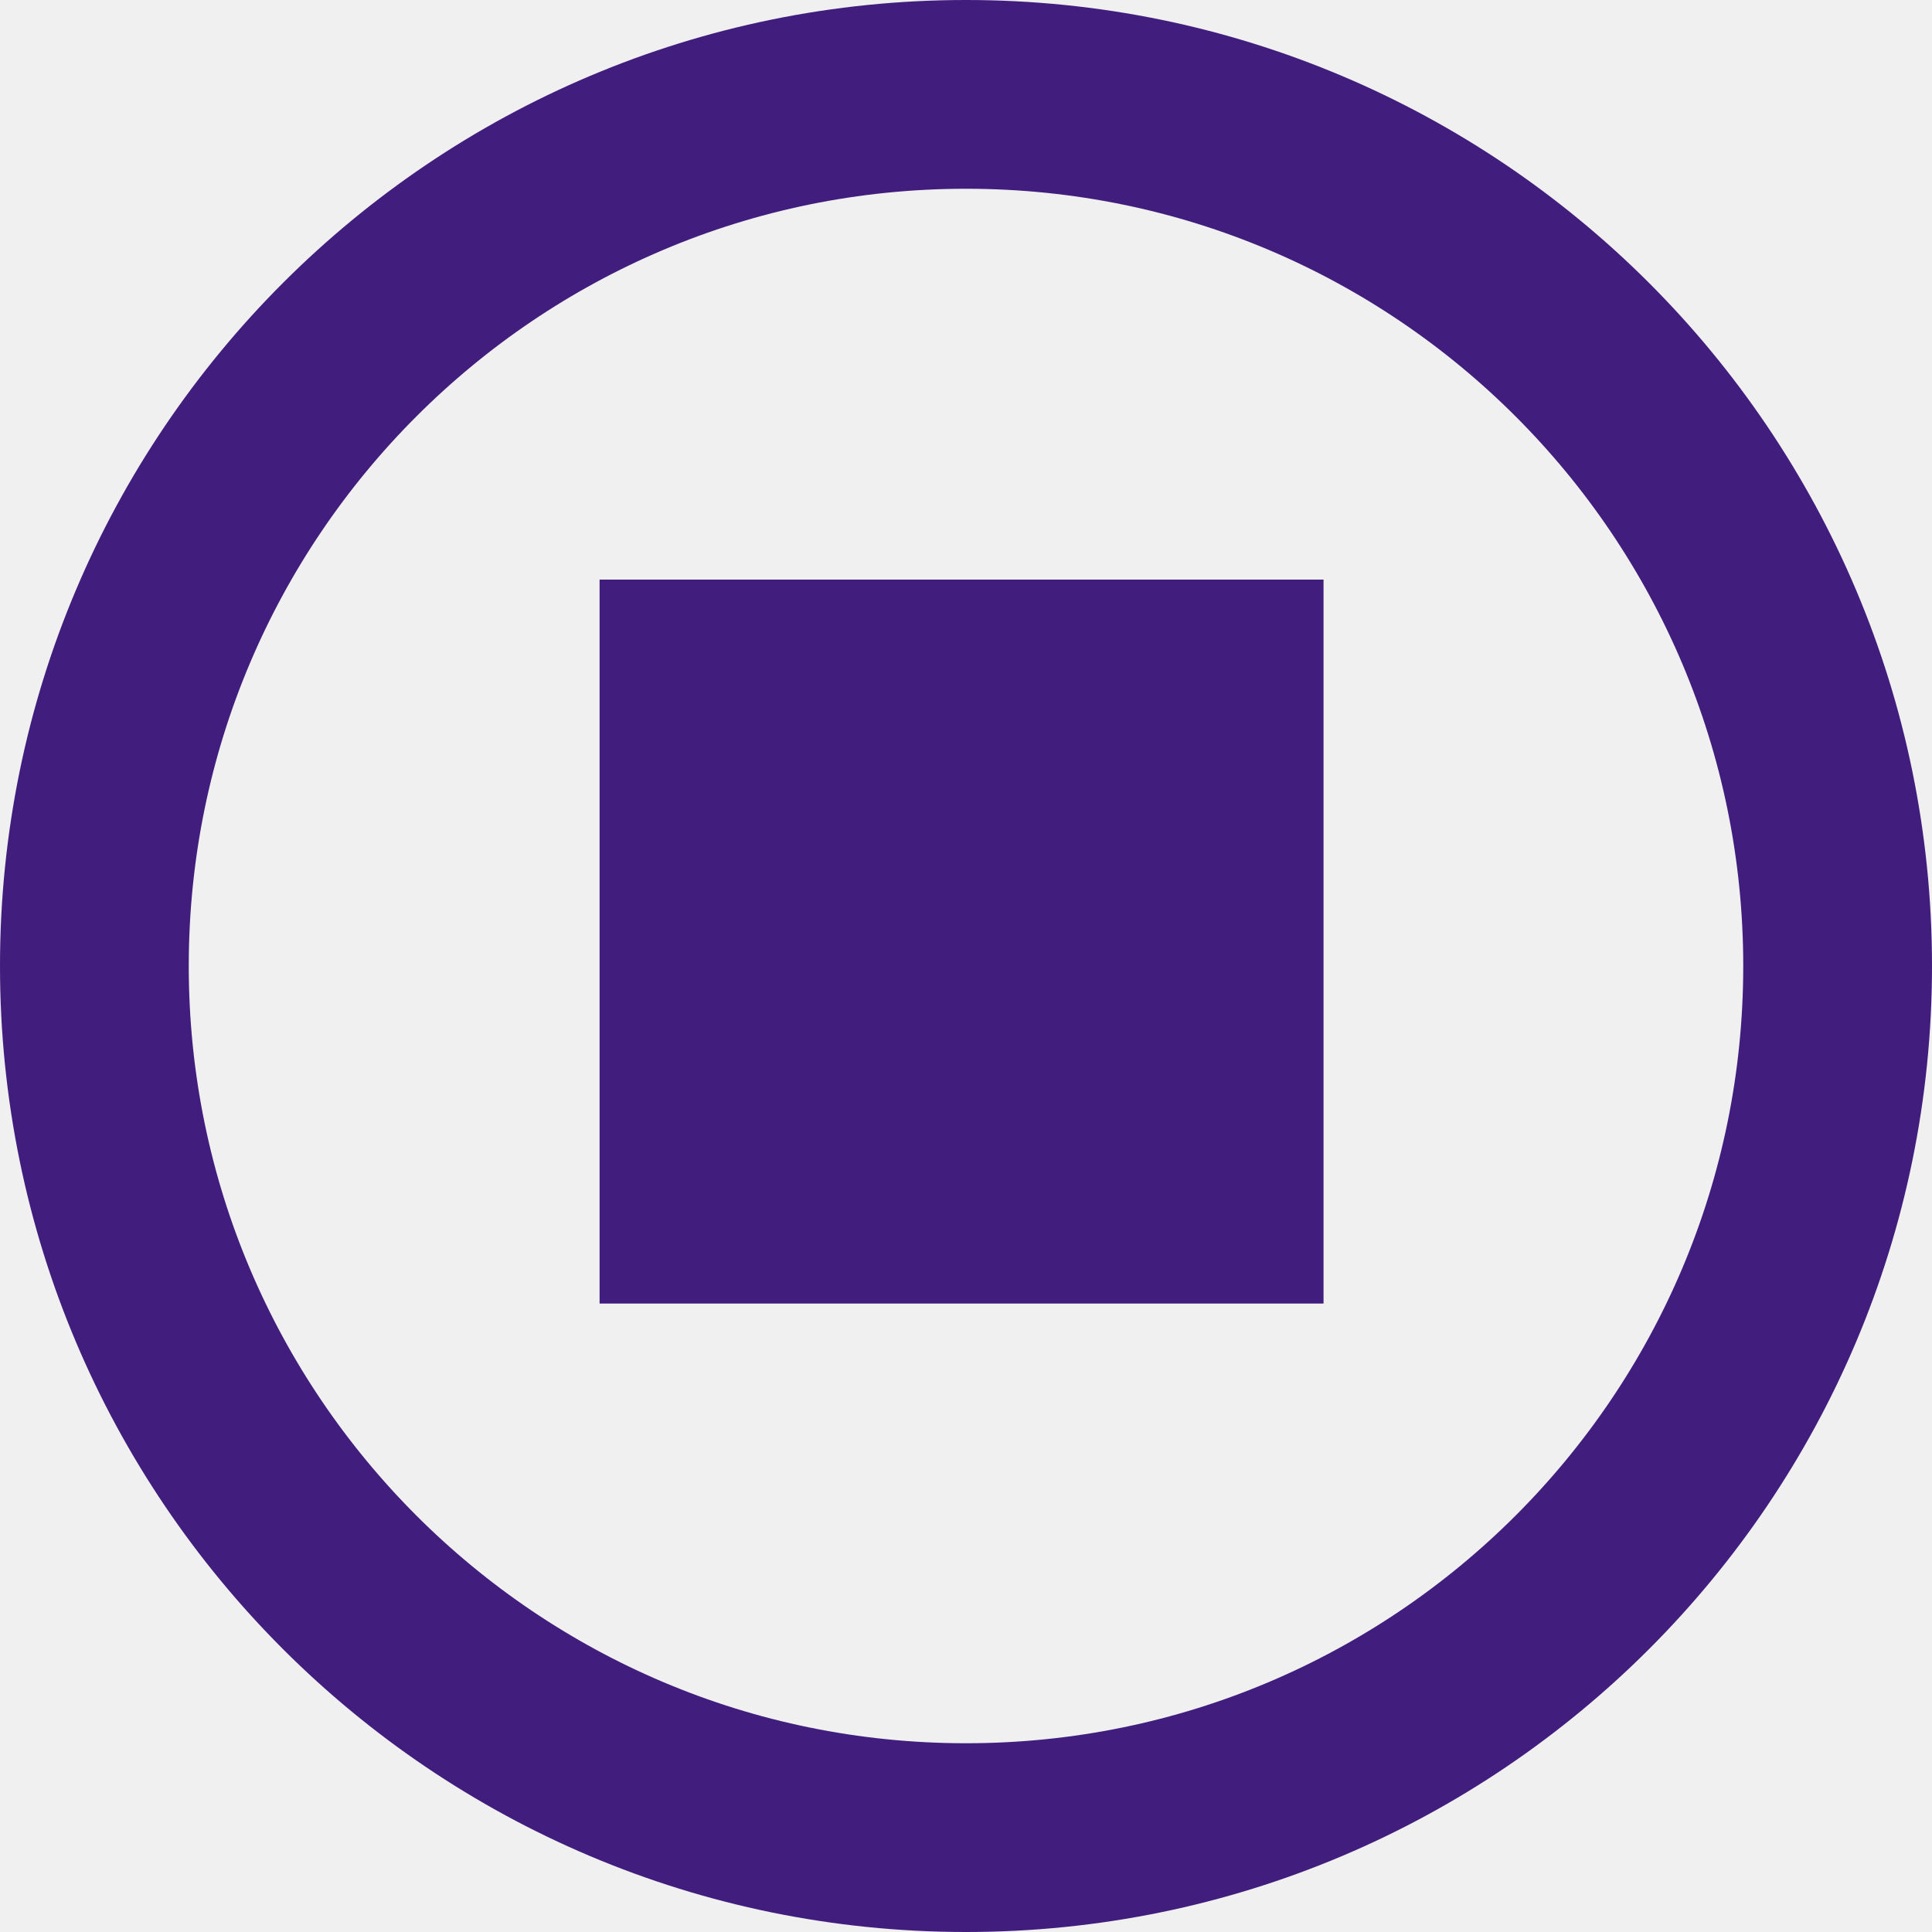
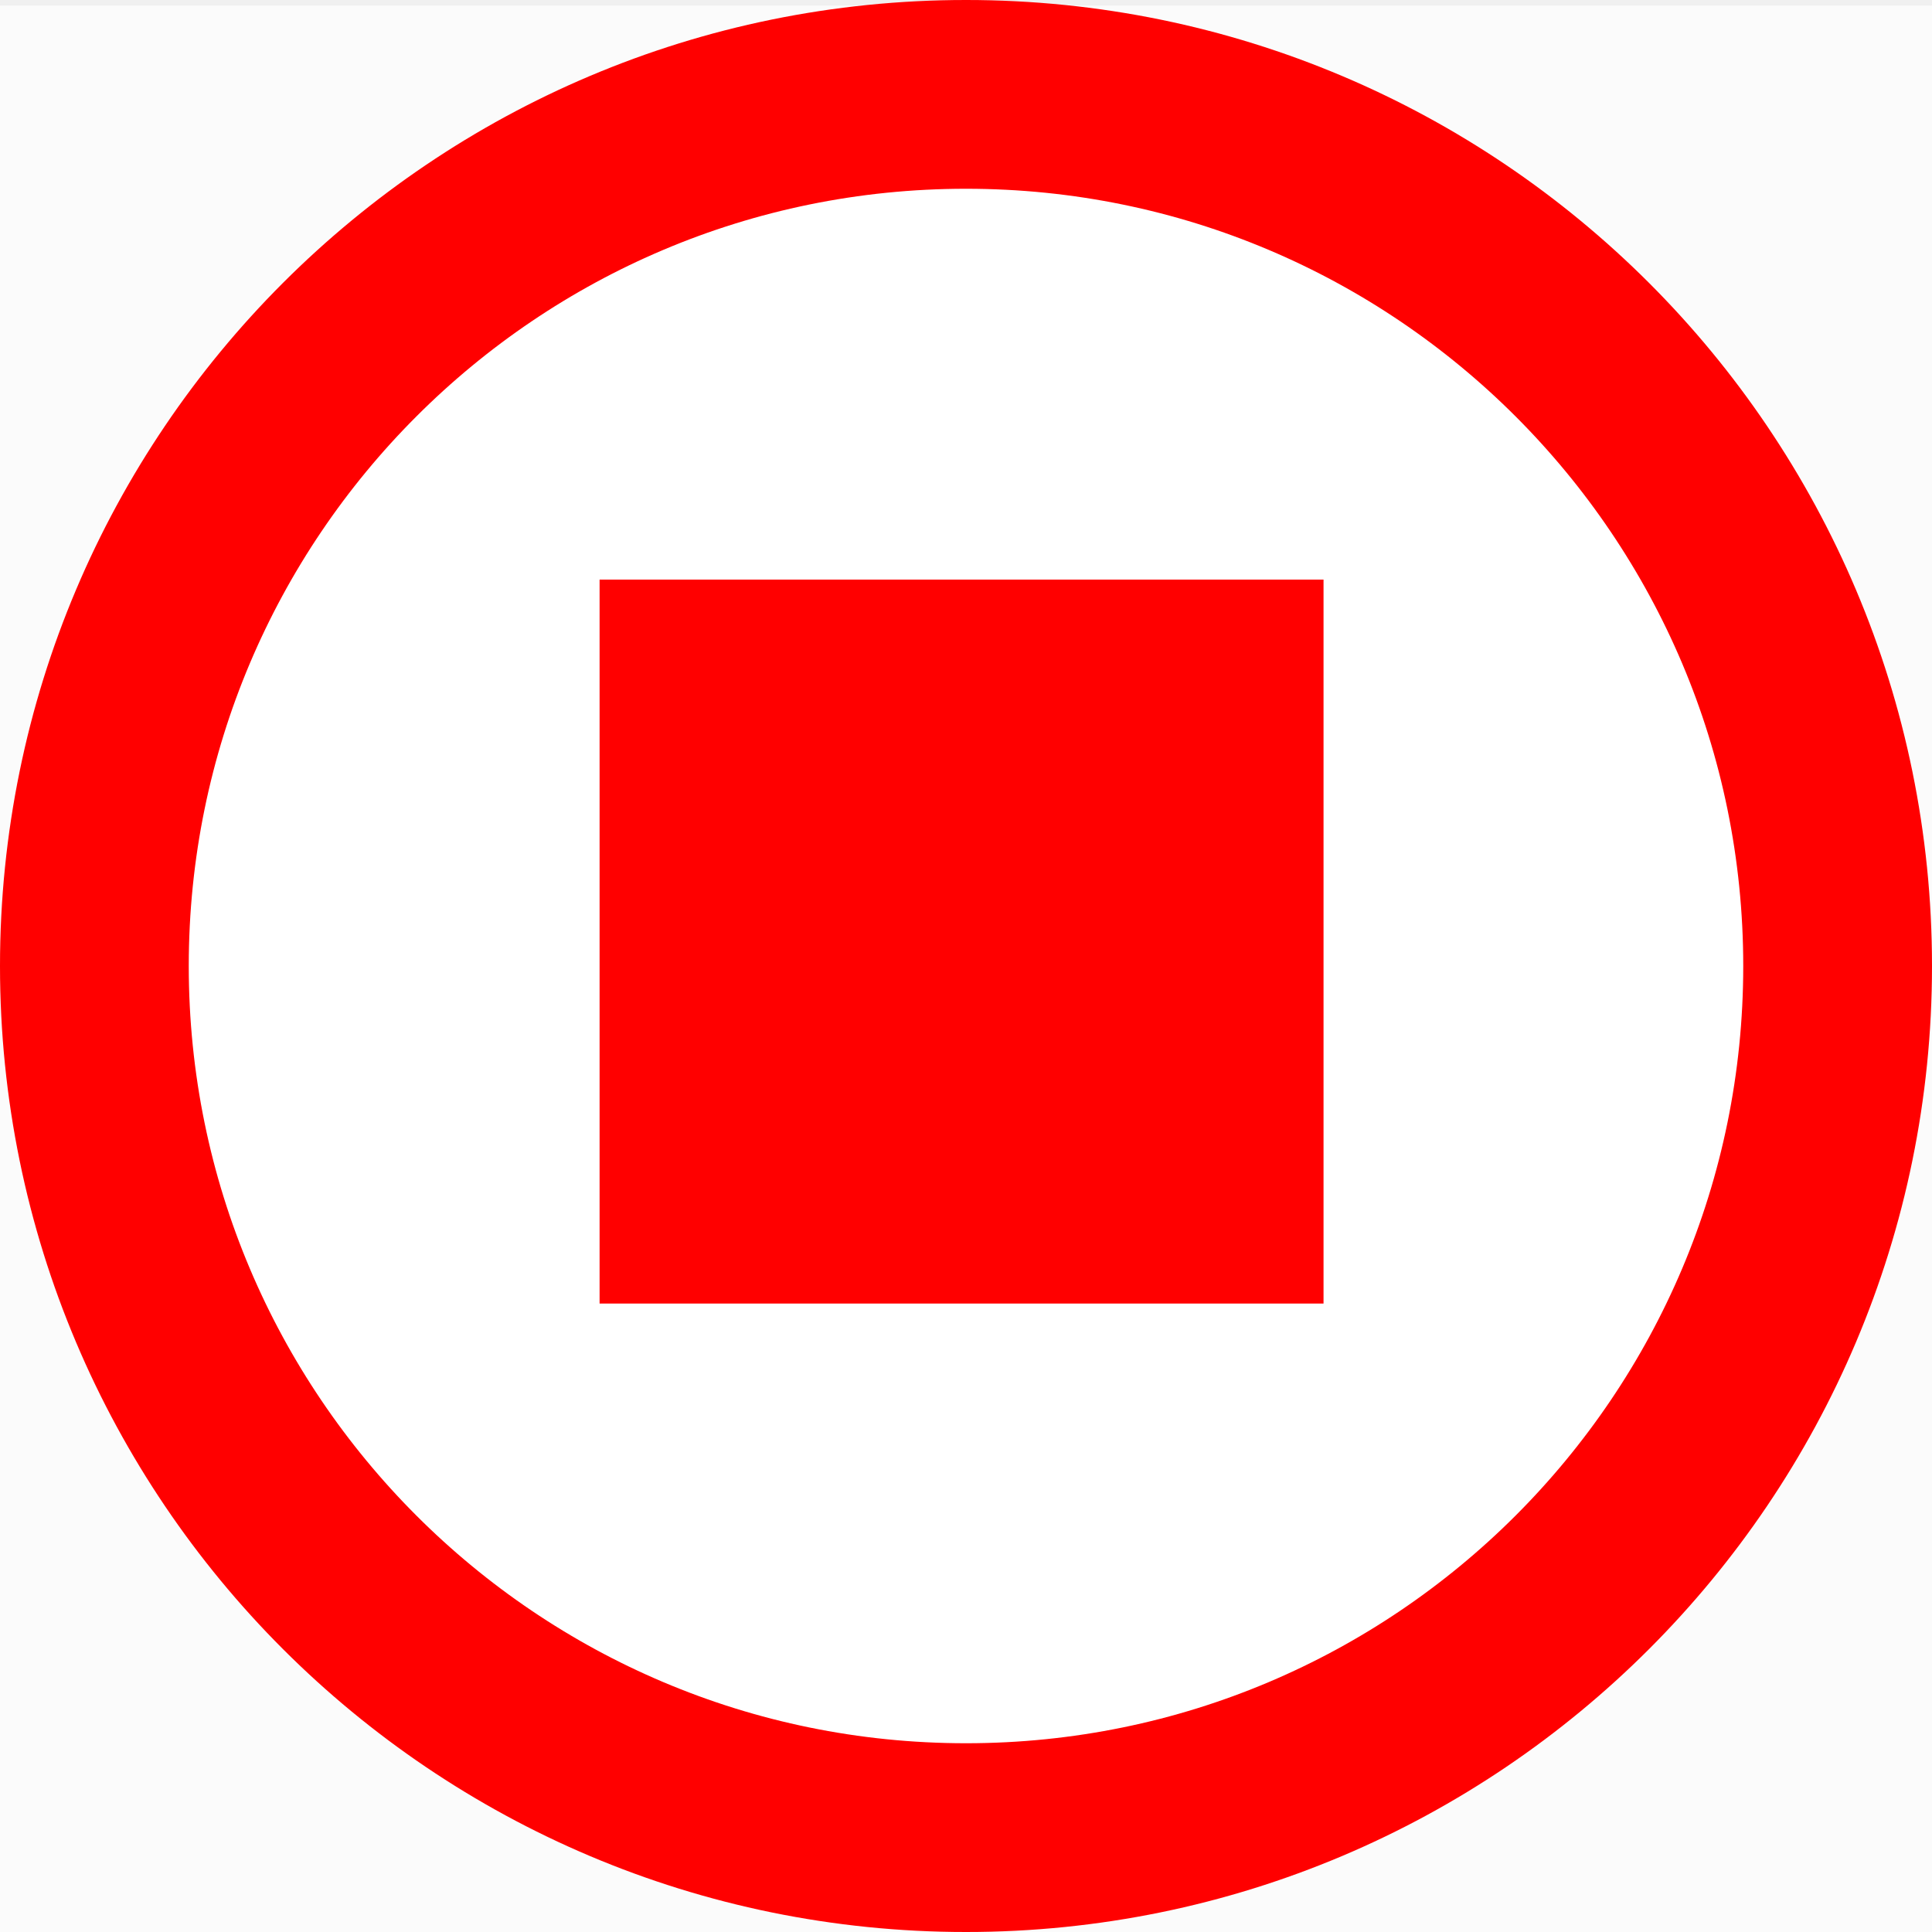
<svg xmlns="http://www.w3.org/2000/svg" width="20px" height="20px" style="clip-rule:evenodd;fill-rule:evenodd;image-rendering:optimizeQuality;shape-rendering:geometricPrecision;text-rendering:geometricPrecision" version="1.1" viewBox="0 0 1.74 1.74" xml:space="preserve">
  <defs>
    <style type="text/css">
   
    .str0 {stroke:#000CB5;stroke-width:0.17;stroke-miterlimit:22.926}
    .fil0 {fill:none}
    .fil1 {fill:#000CB5}
   
  </style>
  </defs>
+   <rect y=".005" width="1.74" height="1.74" style="clip-rule:evenodd;fill-opacity:.75;fill-rule:evenodd;fill:#fff;image-rendering:optimizeQuality;shape-rendering:geometricPrecision;stroke-width:0" />
  <g id="a">
-     <circle class="fil0 str0" cx=".87" cy=".87" r=".785" style="stroke:#411e7d" />
-     <rect class="fil1" x=".54" y=".522" width=".652" height=".652" style="fill:#411e7d" />
+     <circle class="fil0 str0" cx=".87" cy=".87" r=".785" style="fill:#fff;stroke:#f00" />
+     <rect class="fil1" x=".54" y=".522" width=".652" height=".652" style="fill:#f00;stroke-width:0" />
  </g>
</svg>
